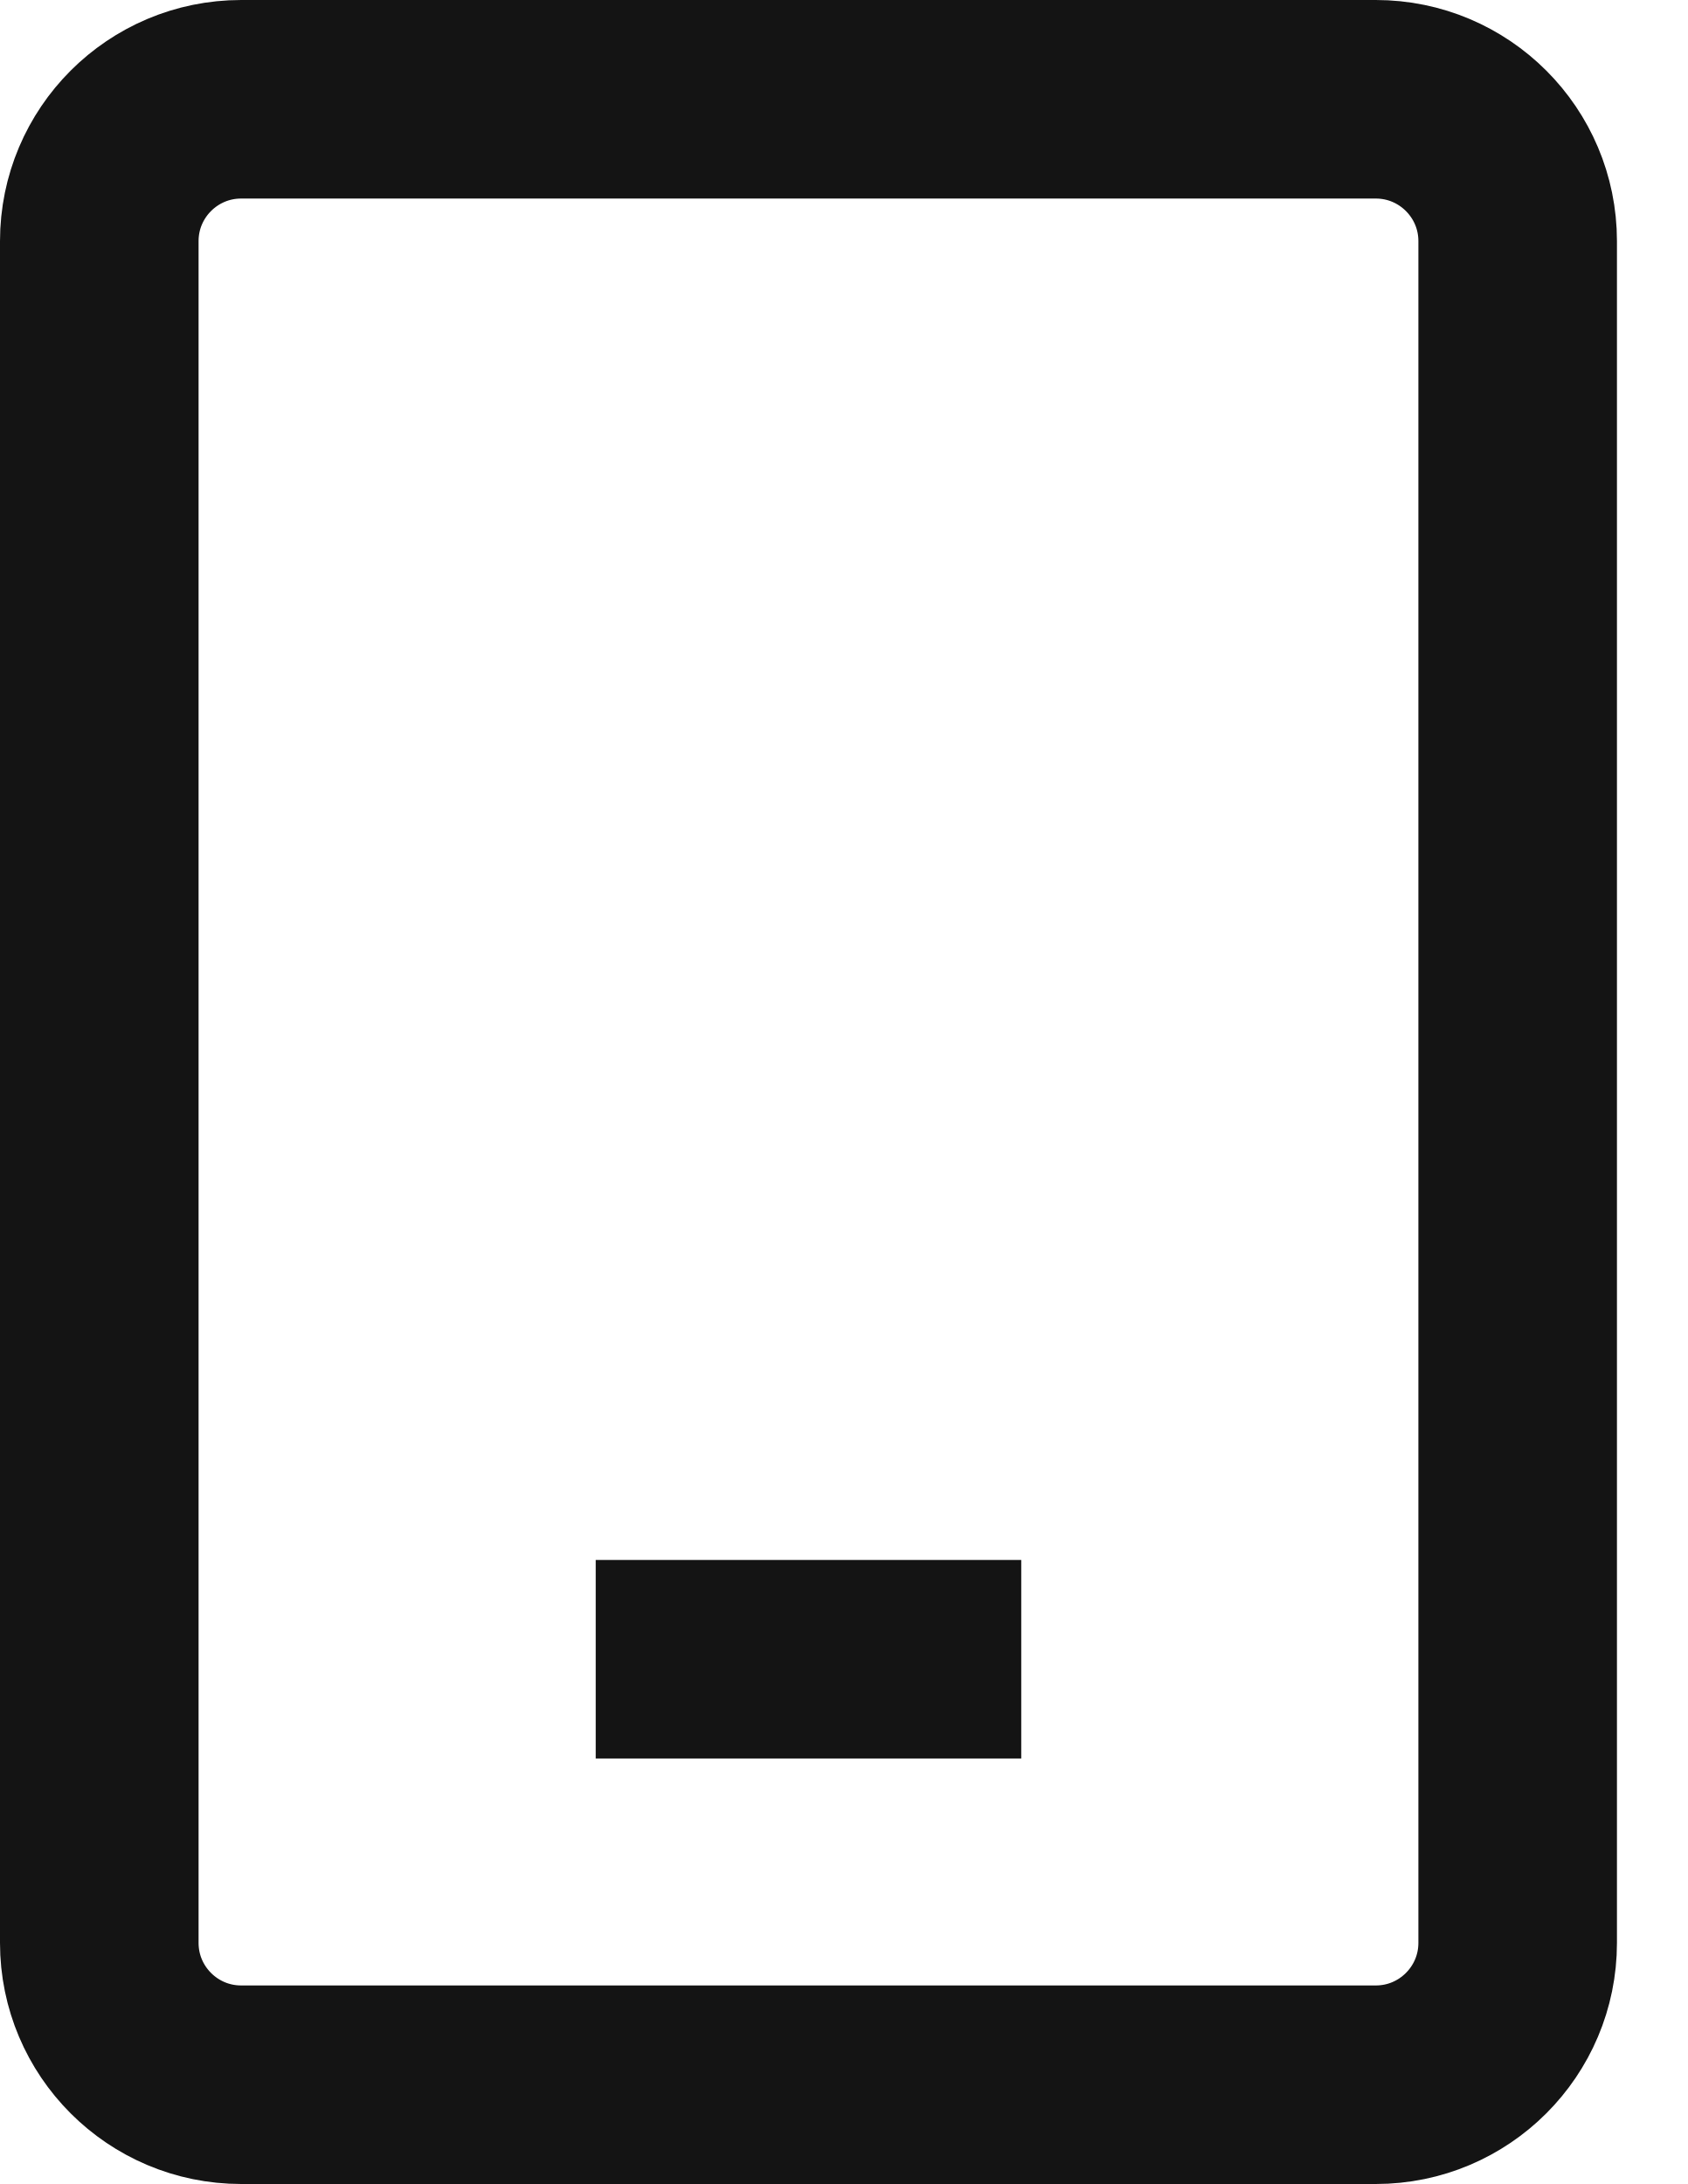
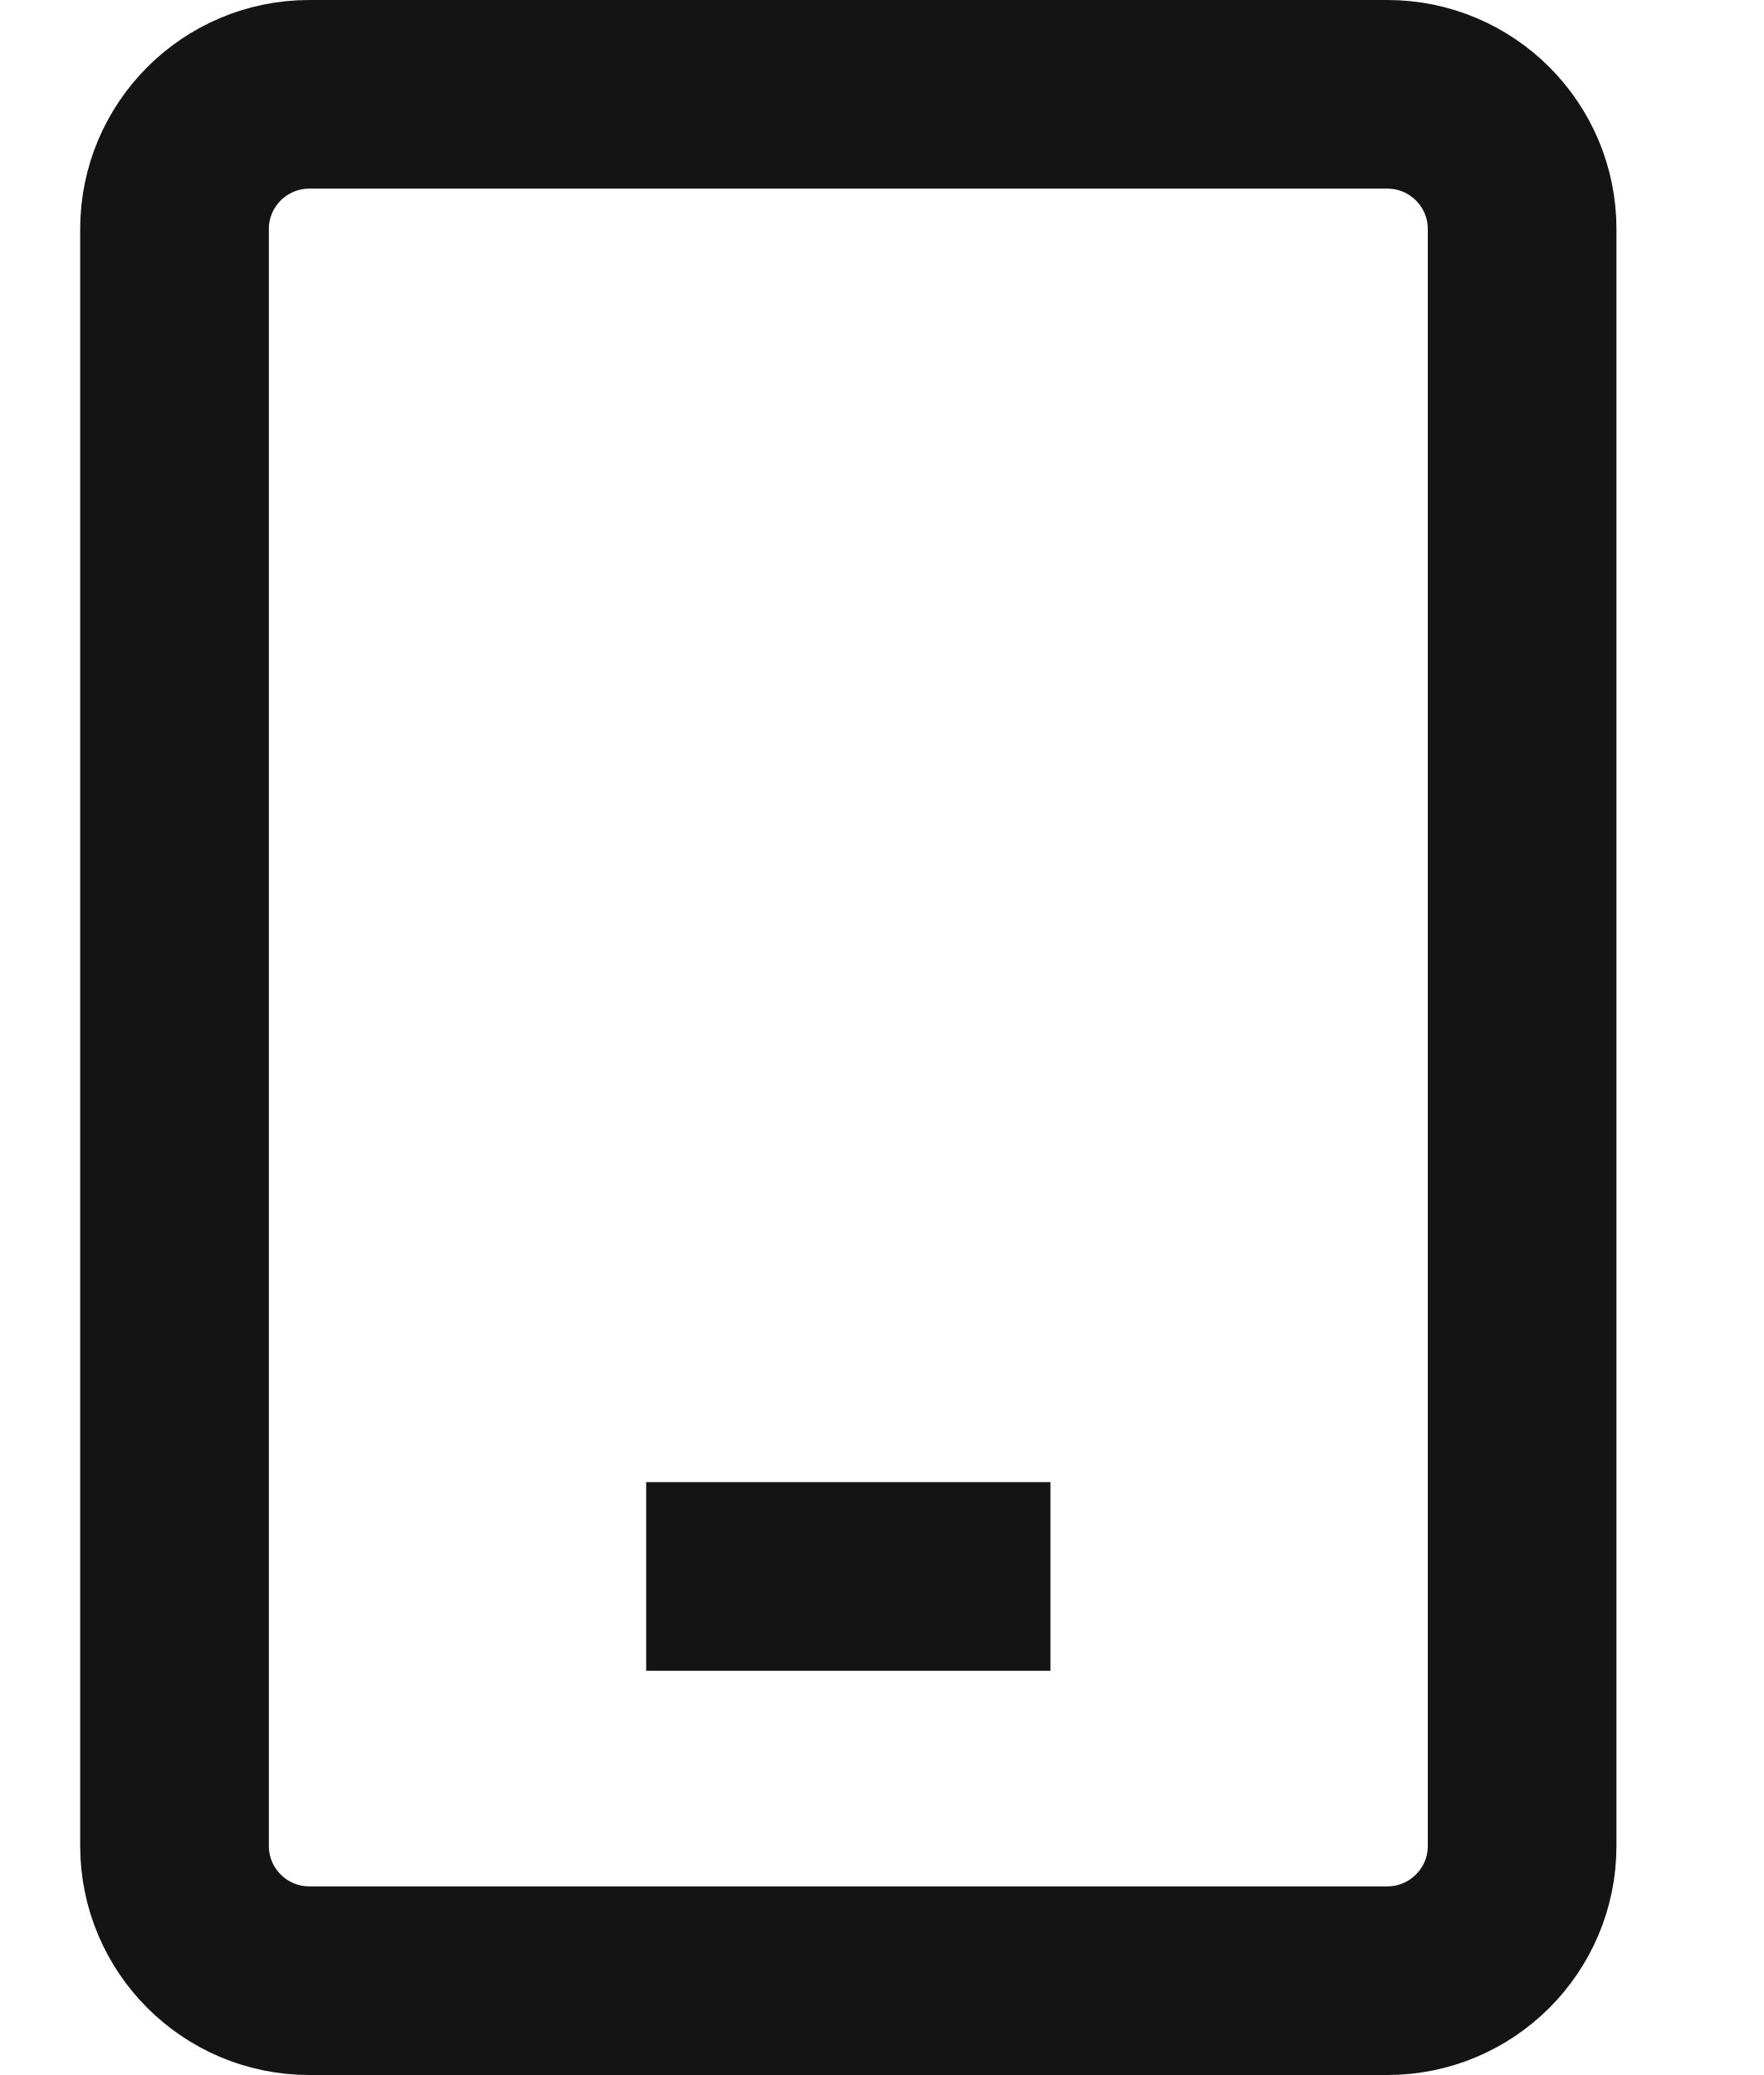
- <svg xmlns="http://www.w3.org/2000/svg" width="17" height="22" viewBox="0 0 17 22" fill="none">
+ <svg xmlns="http://www.w3.org/2000/svg" width="17" height="20" viewBox="0 0 17 22" fill="none">
  <path d="M6 16.714H10.286M2.429 21H13.857C14.646 21 15.286 20.36 15.286 19.571V2.429C15.286 1.64 14.646 1 13.857 1H2.429C1.64 1 1 1.64 1 2.429V19.571C1 20.36 1.64 21 2.429 21Z" stroke="#141414" stroke-width="2" />
</svg>
